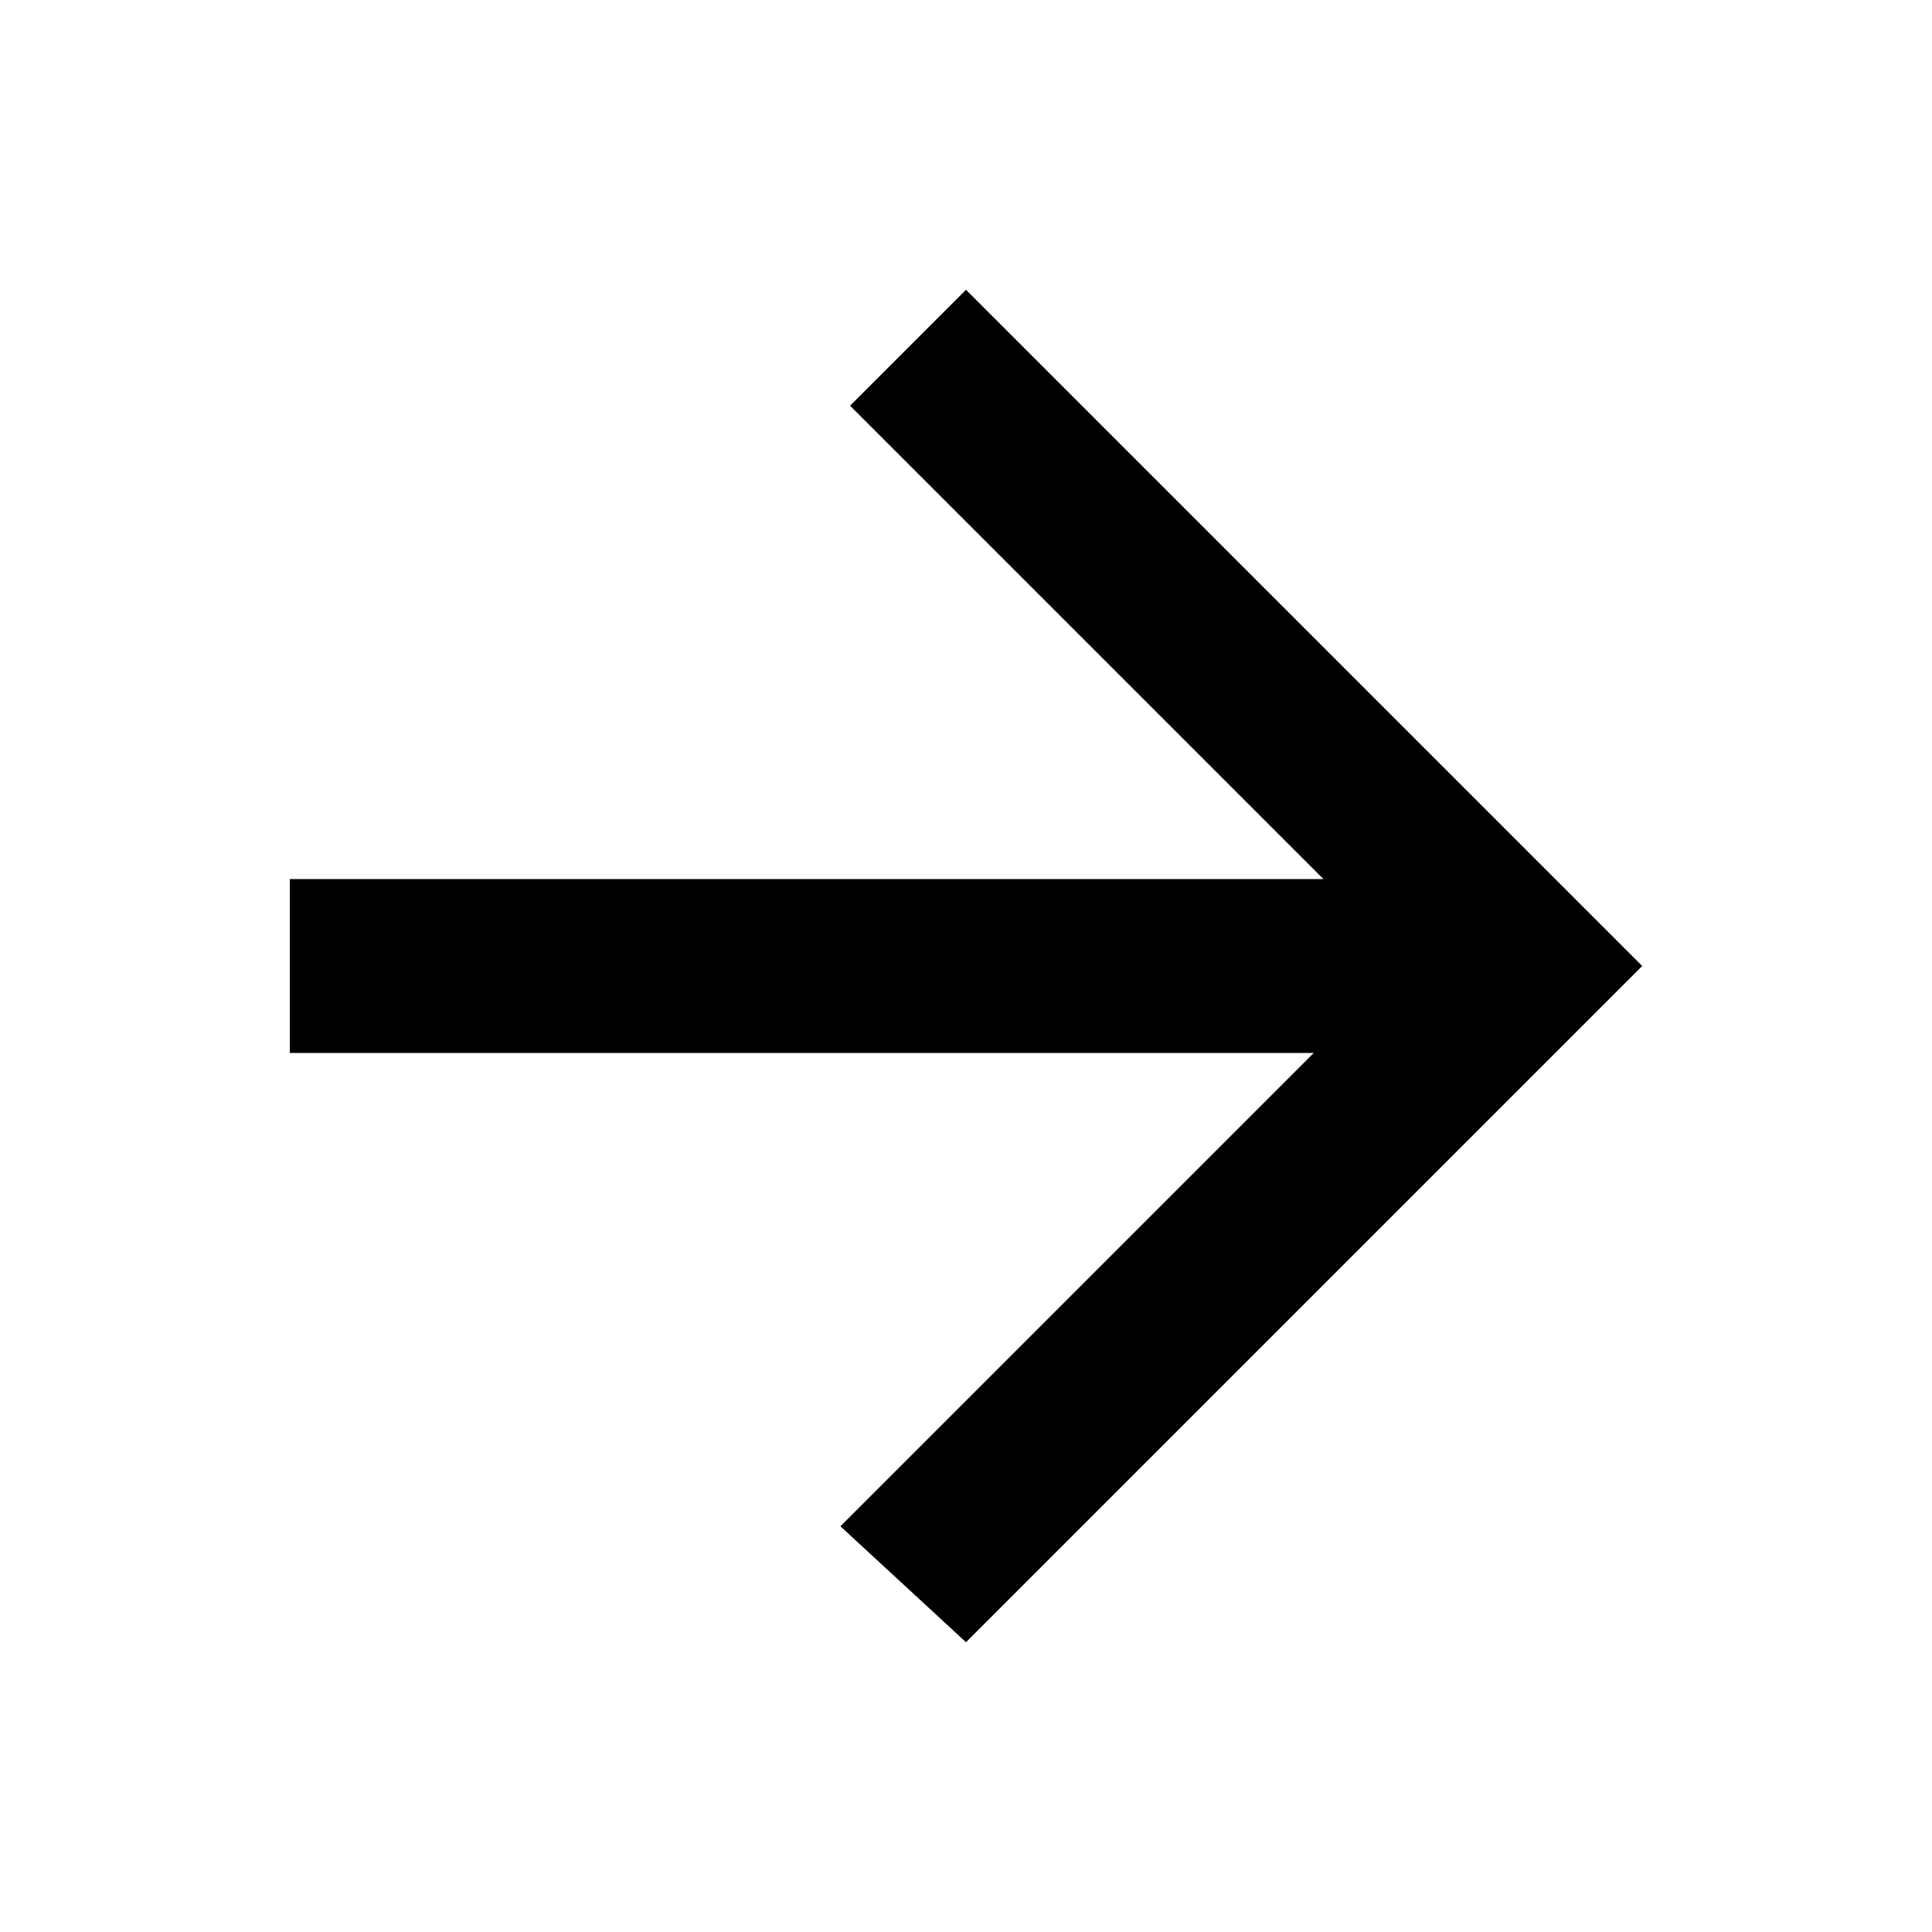
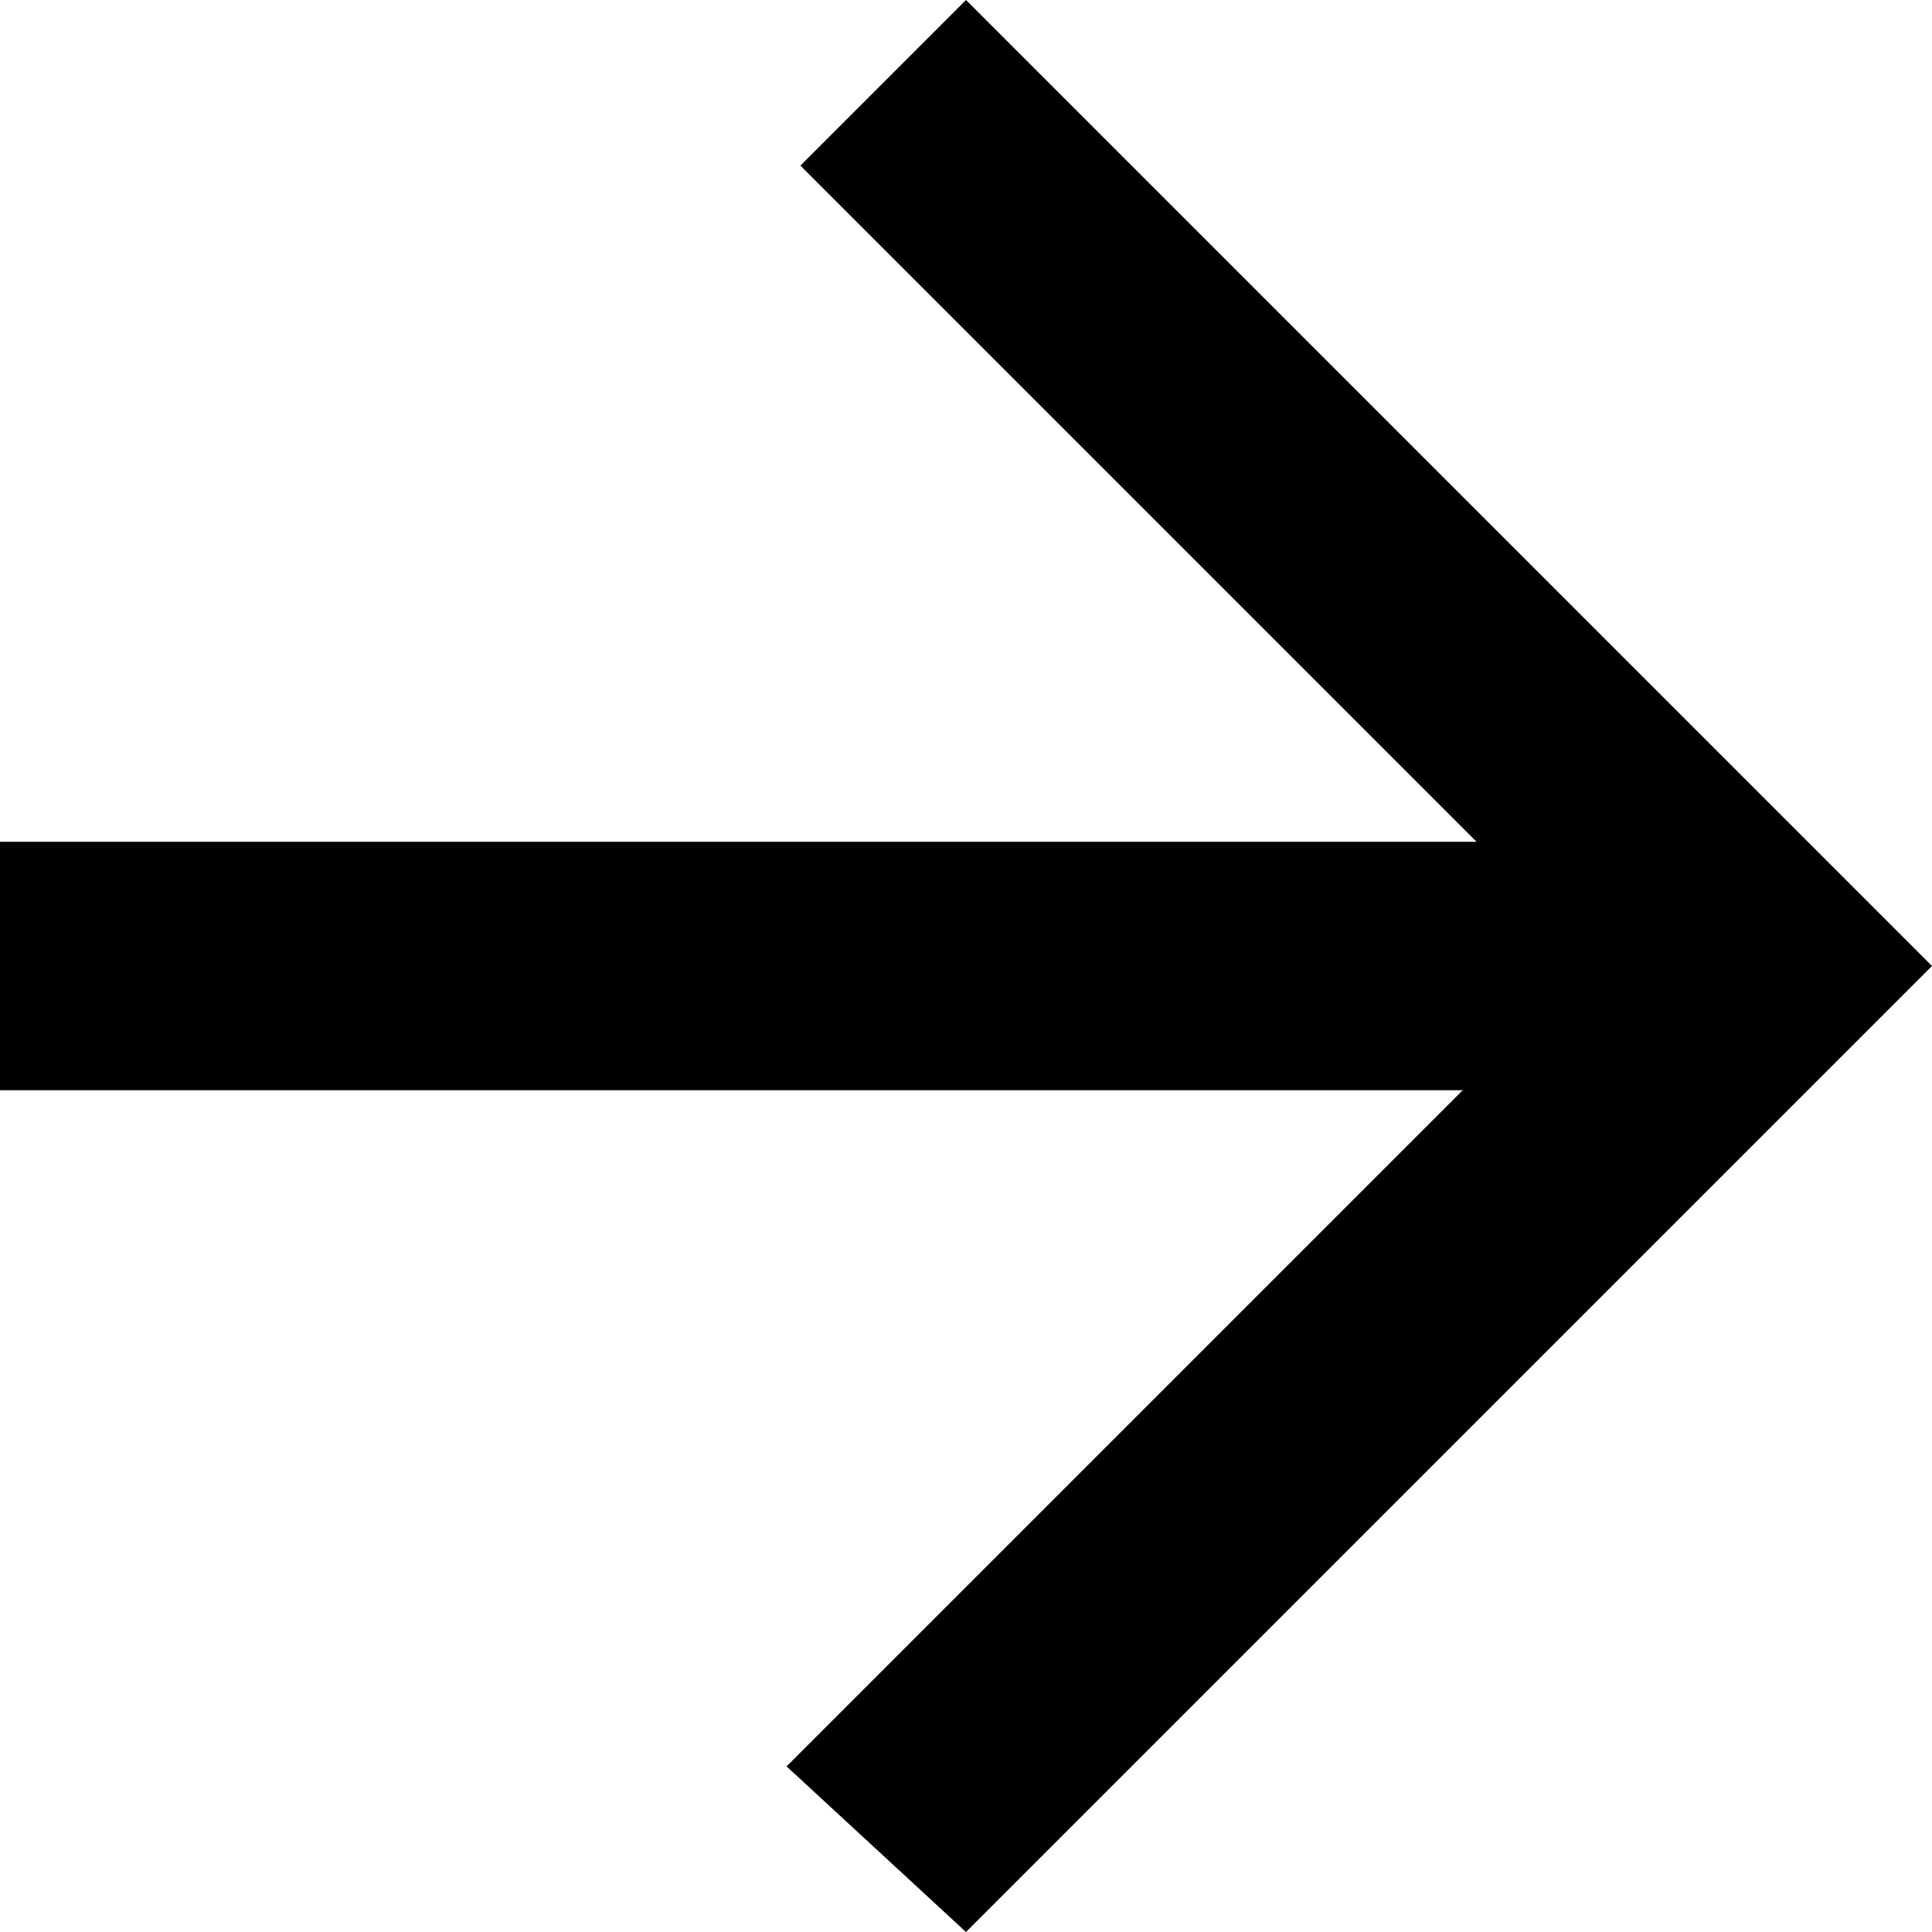
- <svg xmlns="http://www.w3.org/2000/svg" version="1.0" id="Calque_1" x="0px" y="0px" viewBox="0 0 20 20" style="enable-background:new 0 0 20 20;" xml:space="preserve">
-   <path d="M10,3L8.8,4.2l4.9,4.9H3v1.8h10.6l-4.9,4.9L10,17l7-7L10,3z" />
+ <svg xmlns="http://www.w3.org/2000/svg" version="1.1" id="Calque_1" x="0px" y="0px" viewBox="0 0 14 14" style="enable-background:new 0 0 14 14;" xml:space="preserve">
+   <path d="M7,0L5.8,1.2l4.9,4.9H0v1.8h10.6l-4.9,4.9L7,14l7-7L7,0z" />
</svg>
